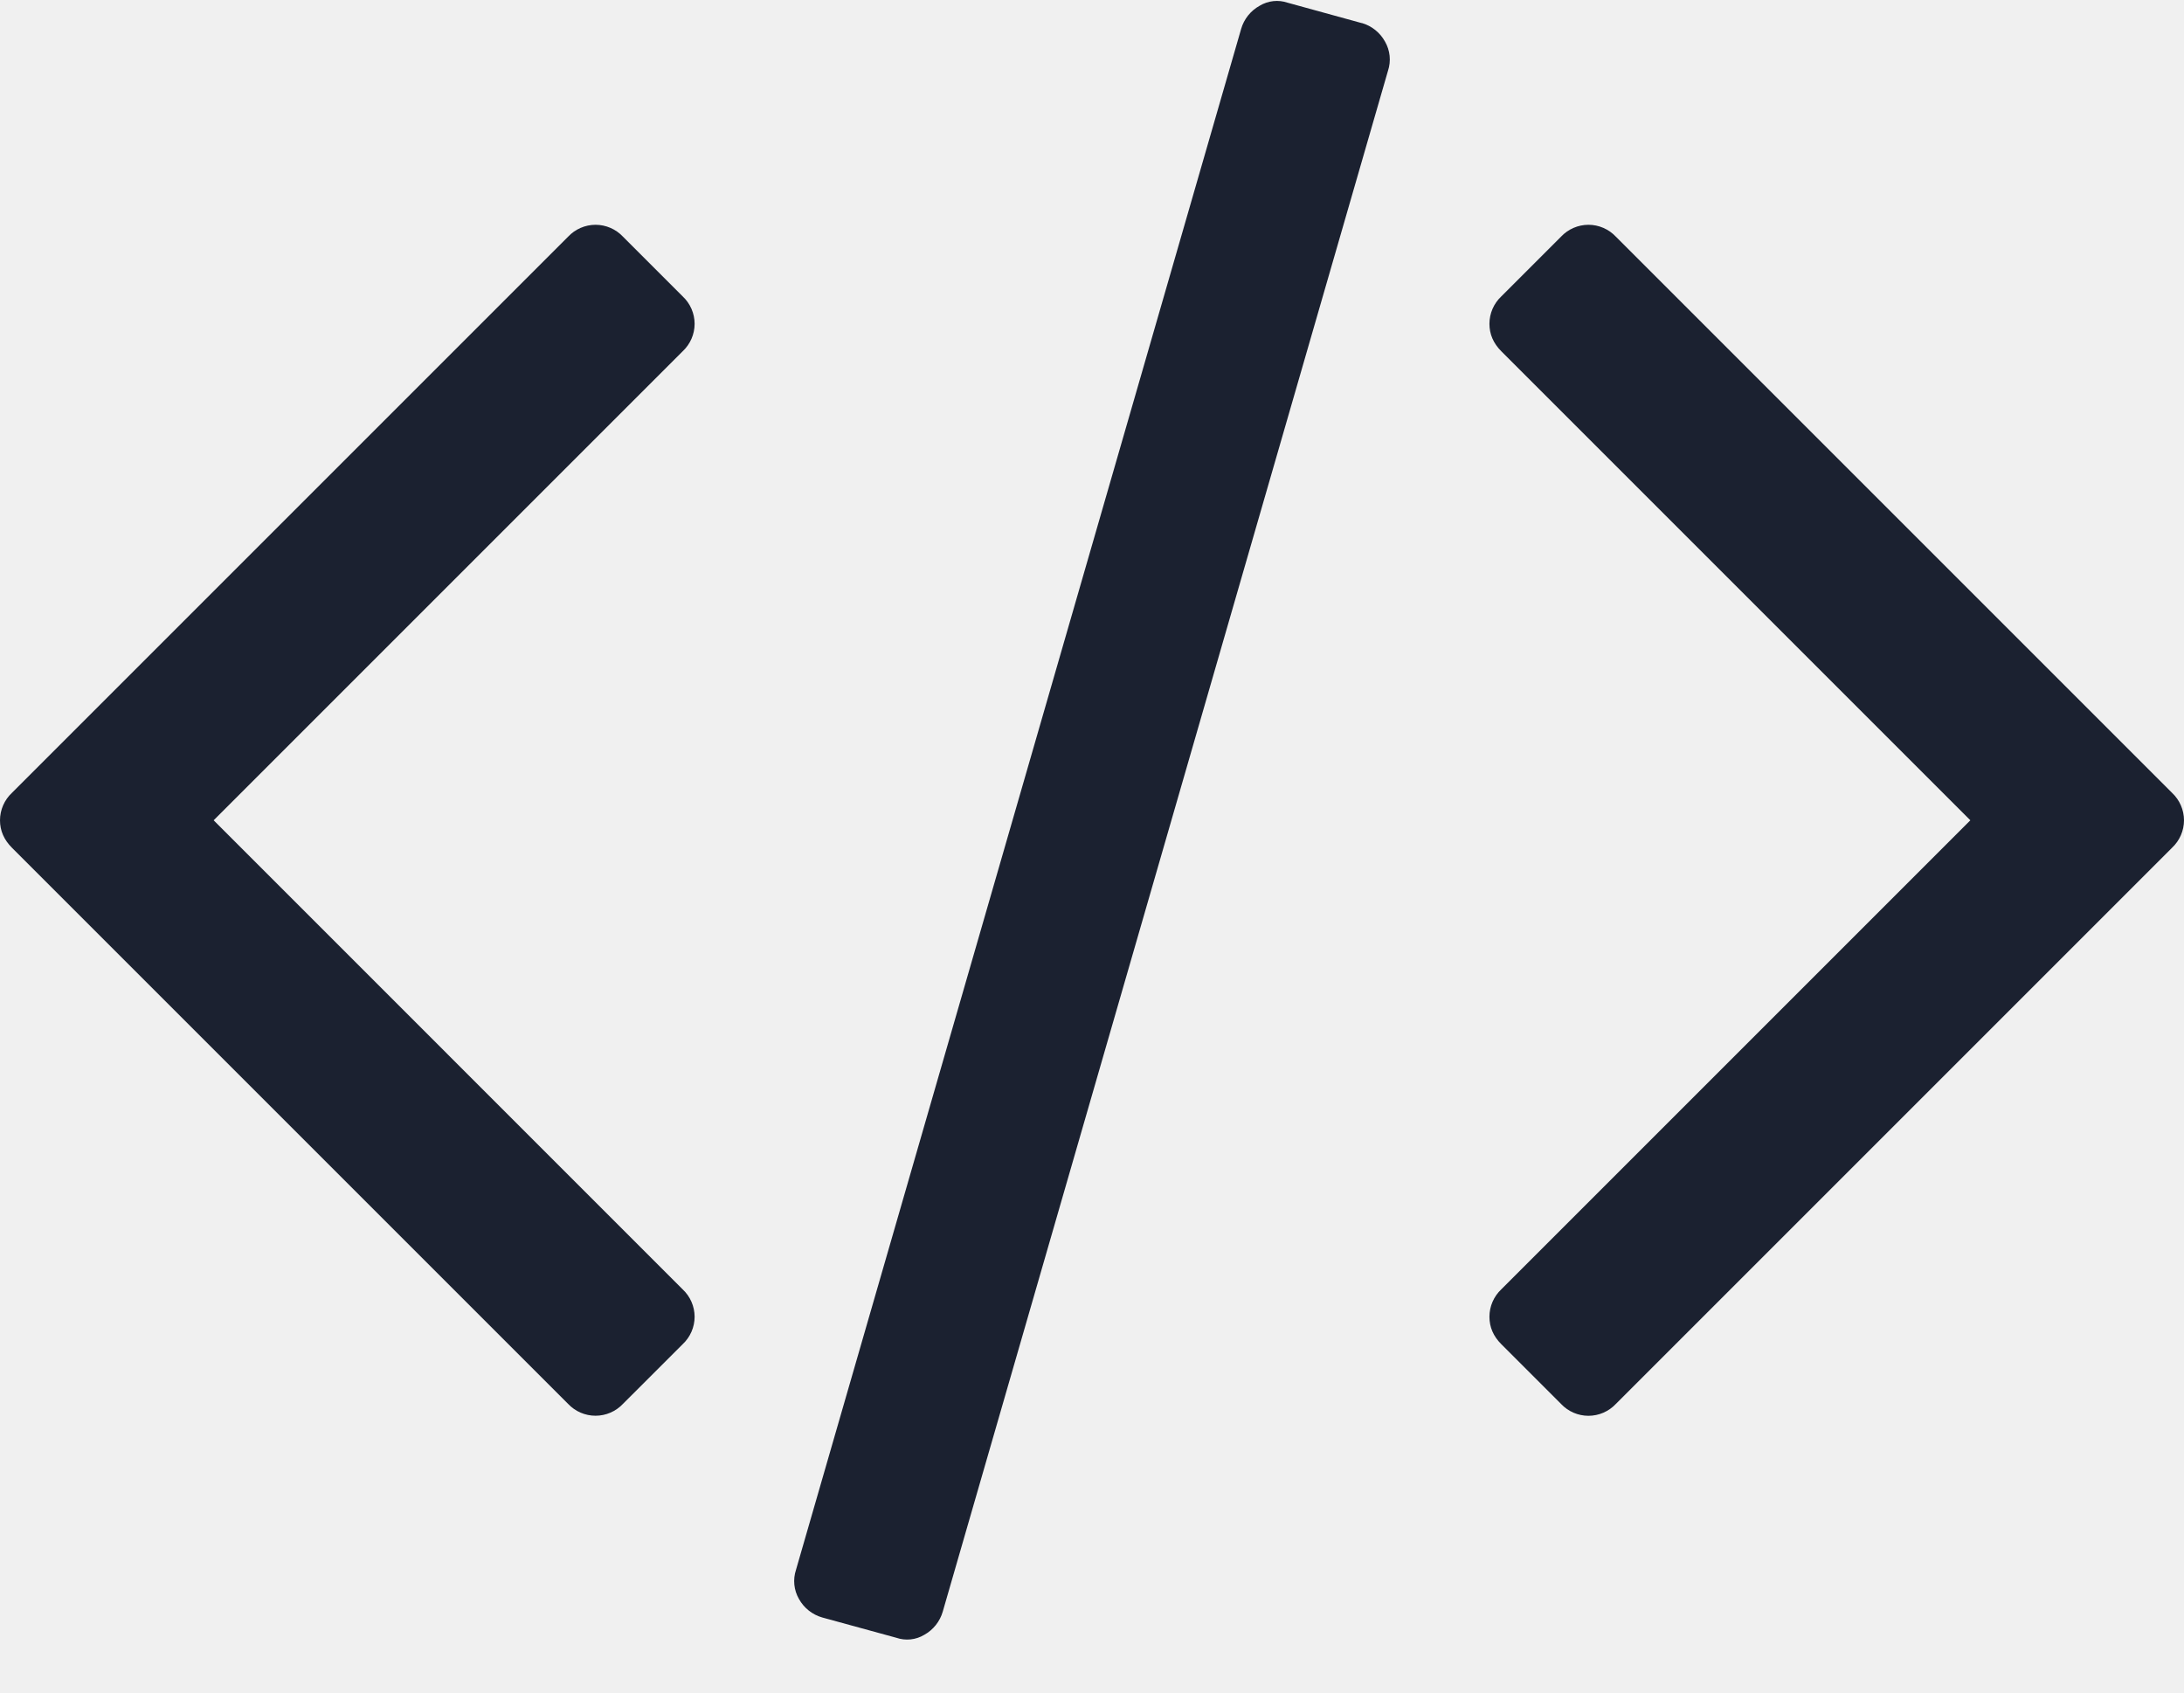
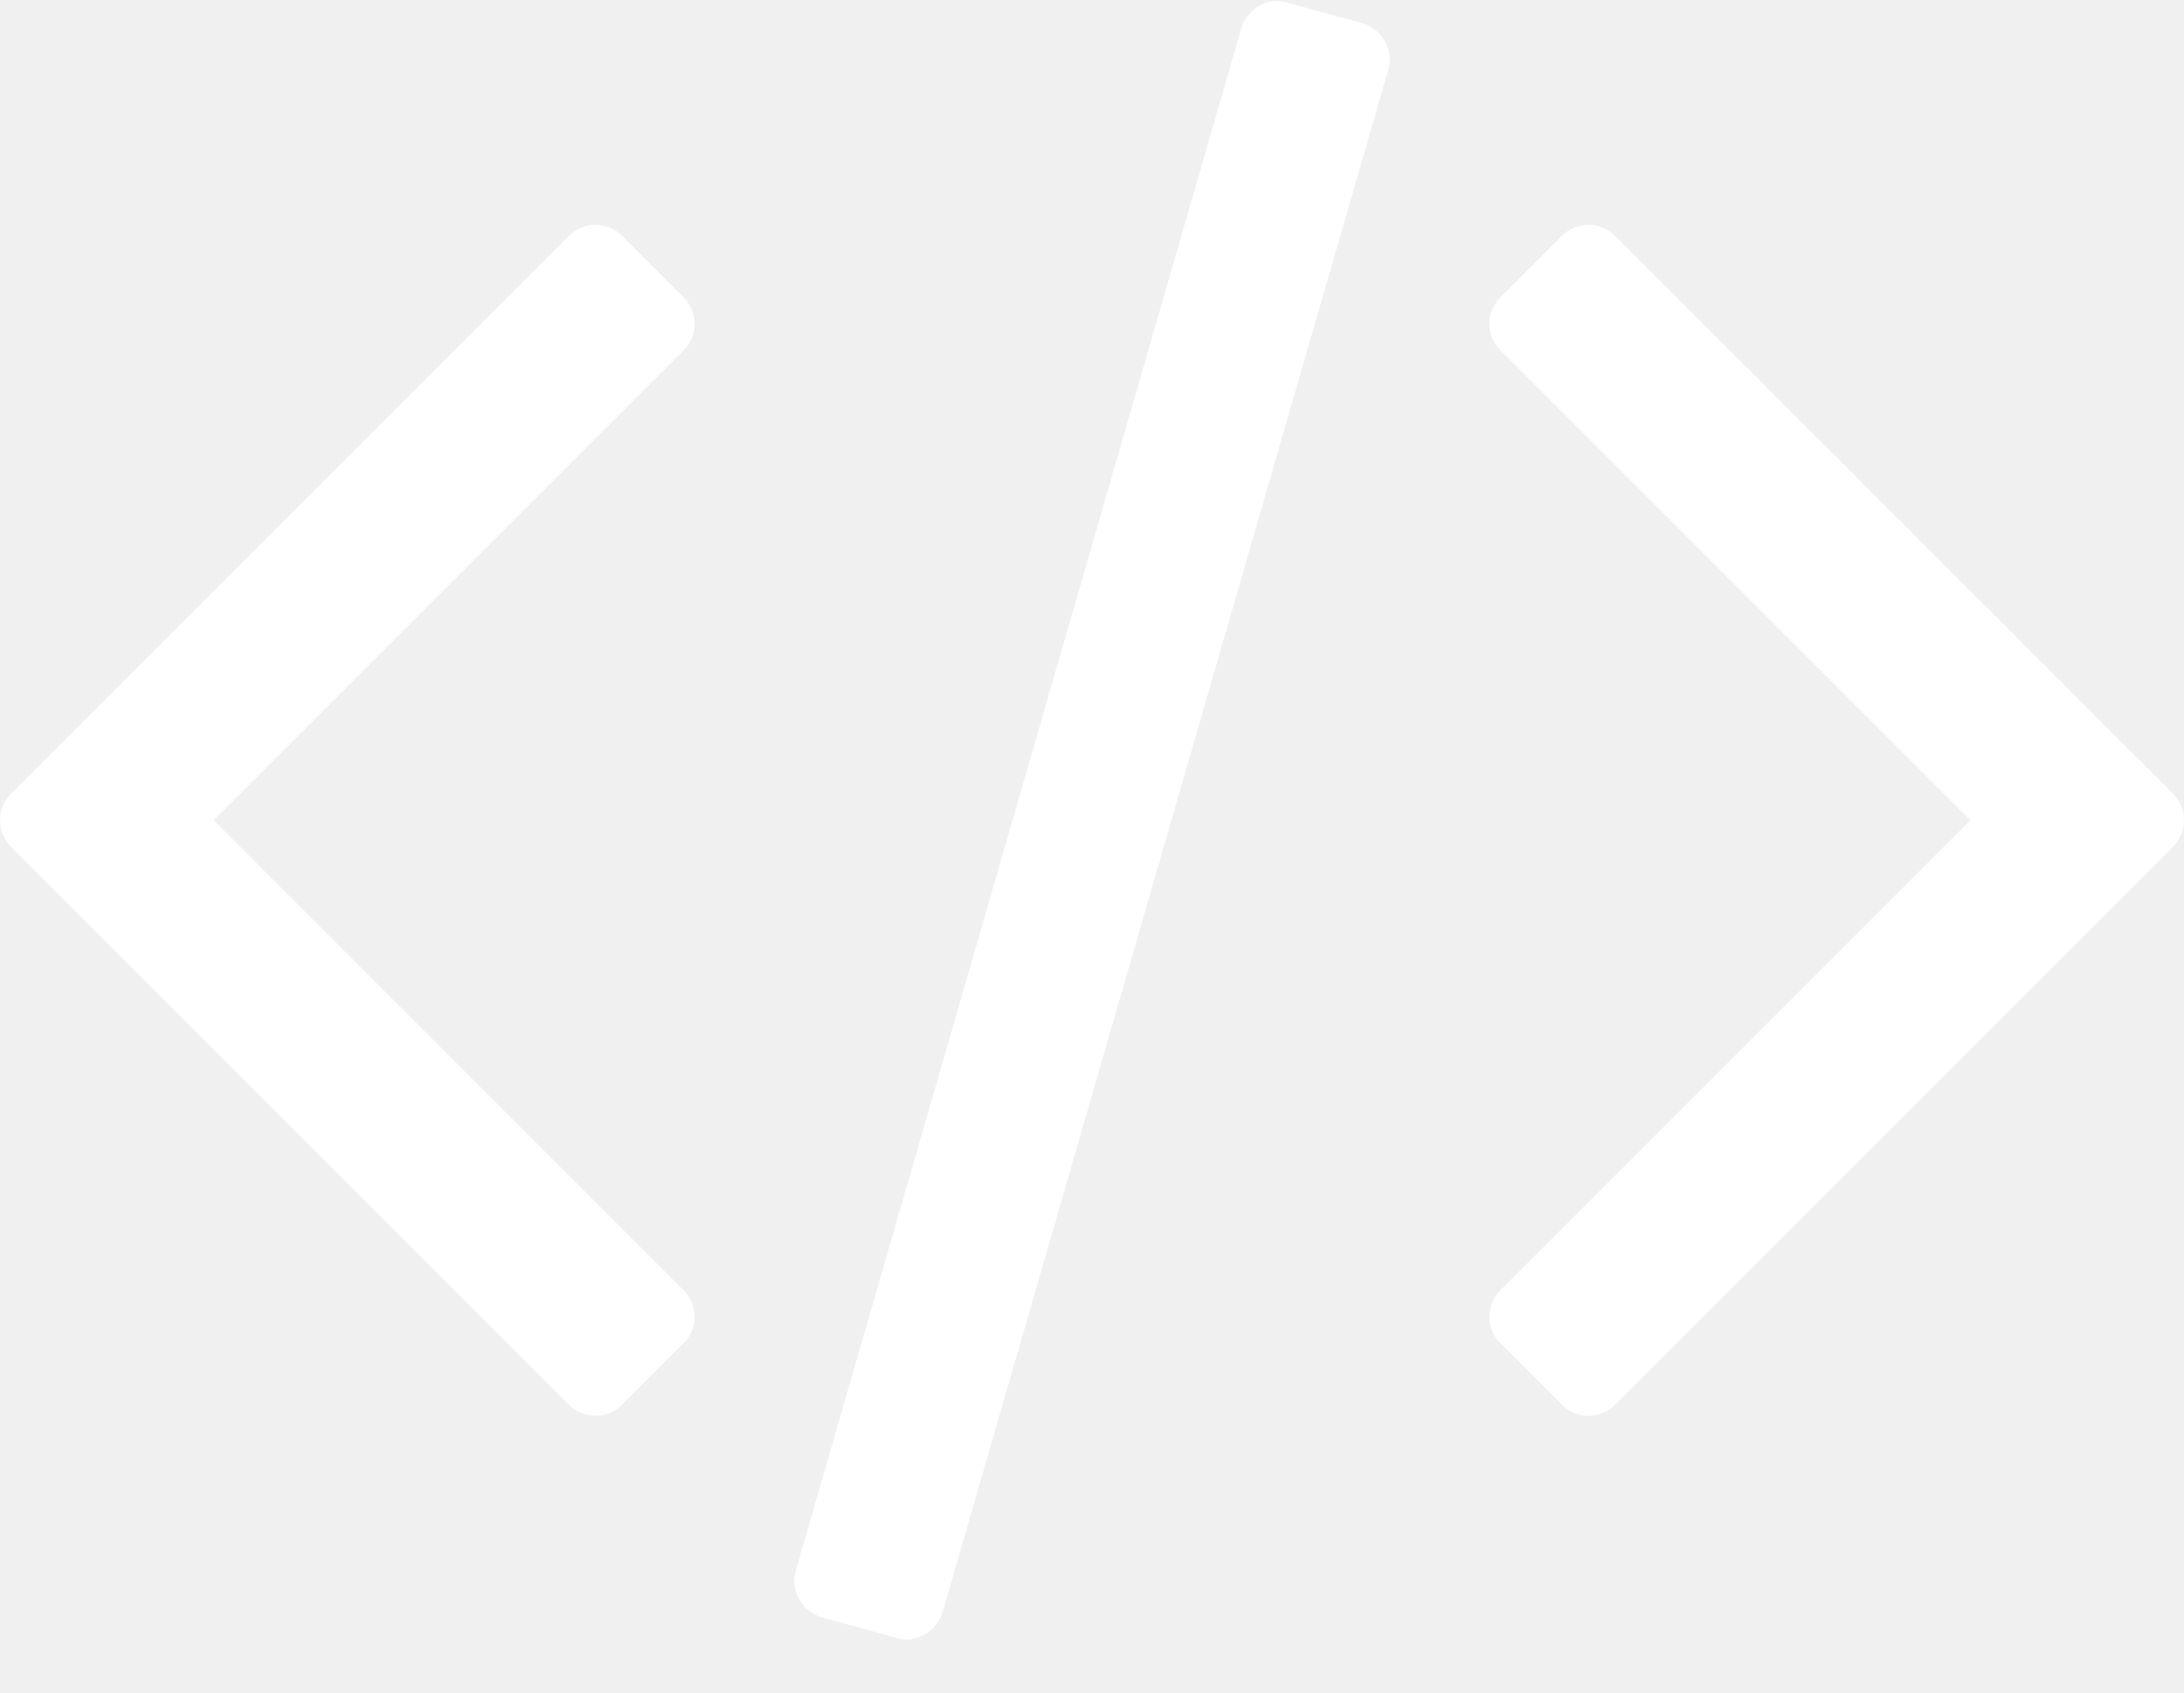
<svg xmlns="http://www.w3.org/2000/svg" width="40" height="31" fill="none">
-   <path d="M24.94.423L23.584.05a.61.61 0 00-.513.055.71.71 0 00-.34.426l-8.152 28.22a.655.655 0 00.054.535.71.71 0 00.427.339l1.355.371a.61.61 0 00.514-.054.712.712 0 00.338-.426l8.154-28.22a.655.655 0 00-.055-.535.71.71 0 00-.426-.34zM12.722 5.931a.691.691 0 00-.219-.503L11.41 4.335a.692.692 0 00-.503-.218.691.691 0 00-.502.218L.219 14.521a.69.69 0 00-.219.503c0 .19.073.357.219.503l10.185 10.185a.69.69 0 001.006 0l1.093-1.092a.691.691 0 00.219-.503.69.69 0 00-.219-.502l-8.59-8.591 8.59-8.59a.69.69 0 00.219-.503zM39.781 14.521L29.595 4.335a.691.691 0 00-.502-.218.692.692 0 00-.503.218l-1.093 1.093a.69.69 0 00-.218.503c0 .19.072.357.218.503l8.59 8.59-8.59 8.59a.691.691 0 00-.218.503c0 .19.072.358.218.503l1.093 1.093a.69.69 0 00.503.218.69.69 0 00.502-.218l10.186-10.186a.691.691 0 00.219-.503.691.691 0 00-.219-.503z" fill="#1B2130" />
+   <path d="M24.94.423L23.584.05a.61.61 0 00-.513.055.71.71 0 00-.34.426l-8.152 28.22a.655.655 0 00.054.535.71.71 0 00.427.339l1.355.371a.61.61 0 00.514-.054.712.712 0 00.338-.426l8.154-28.22a.655.655 0 00-.055-.535.71.71 0 00-.426-.34zM12.722 5.931a.691.691 0 00-.219-.503L11.41 4.335a.692.692 0 00-.503-.218.691.691 0 00-.502.218L.219 14.521a.69.69 0 00-.219.503c0 .19.073.357.219.503l10.185 10.185a.69.69 0 001.006 0l1.093-1.092a.691.691 0 00.219-.503.69.69 0 00-.219-.502l-8.59-8.591 8.59-8.59a.69.69 0 00.219-.503zM39.781 14.521L29.595 4.335a.691.691 0 00-.502-.218.692.692 0 00-.503.218l-1.093 1.093a.69.69 0 00-.218.503c0 .19.072.357.218.503l8.59 8.59-8.59 8.59a.691.691 0 00-.218.503c0 .19.072.358.218.503l1.093 1.093a.69.69 0 00.503.218.69.69 0 00.502-.218l10.186-10.186a.691.691 0 00.219-.503.691.691 0 00-.219-.503z" fill="white" />
</svg>
